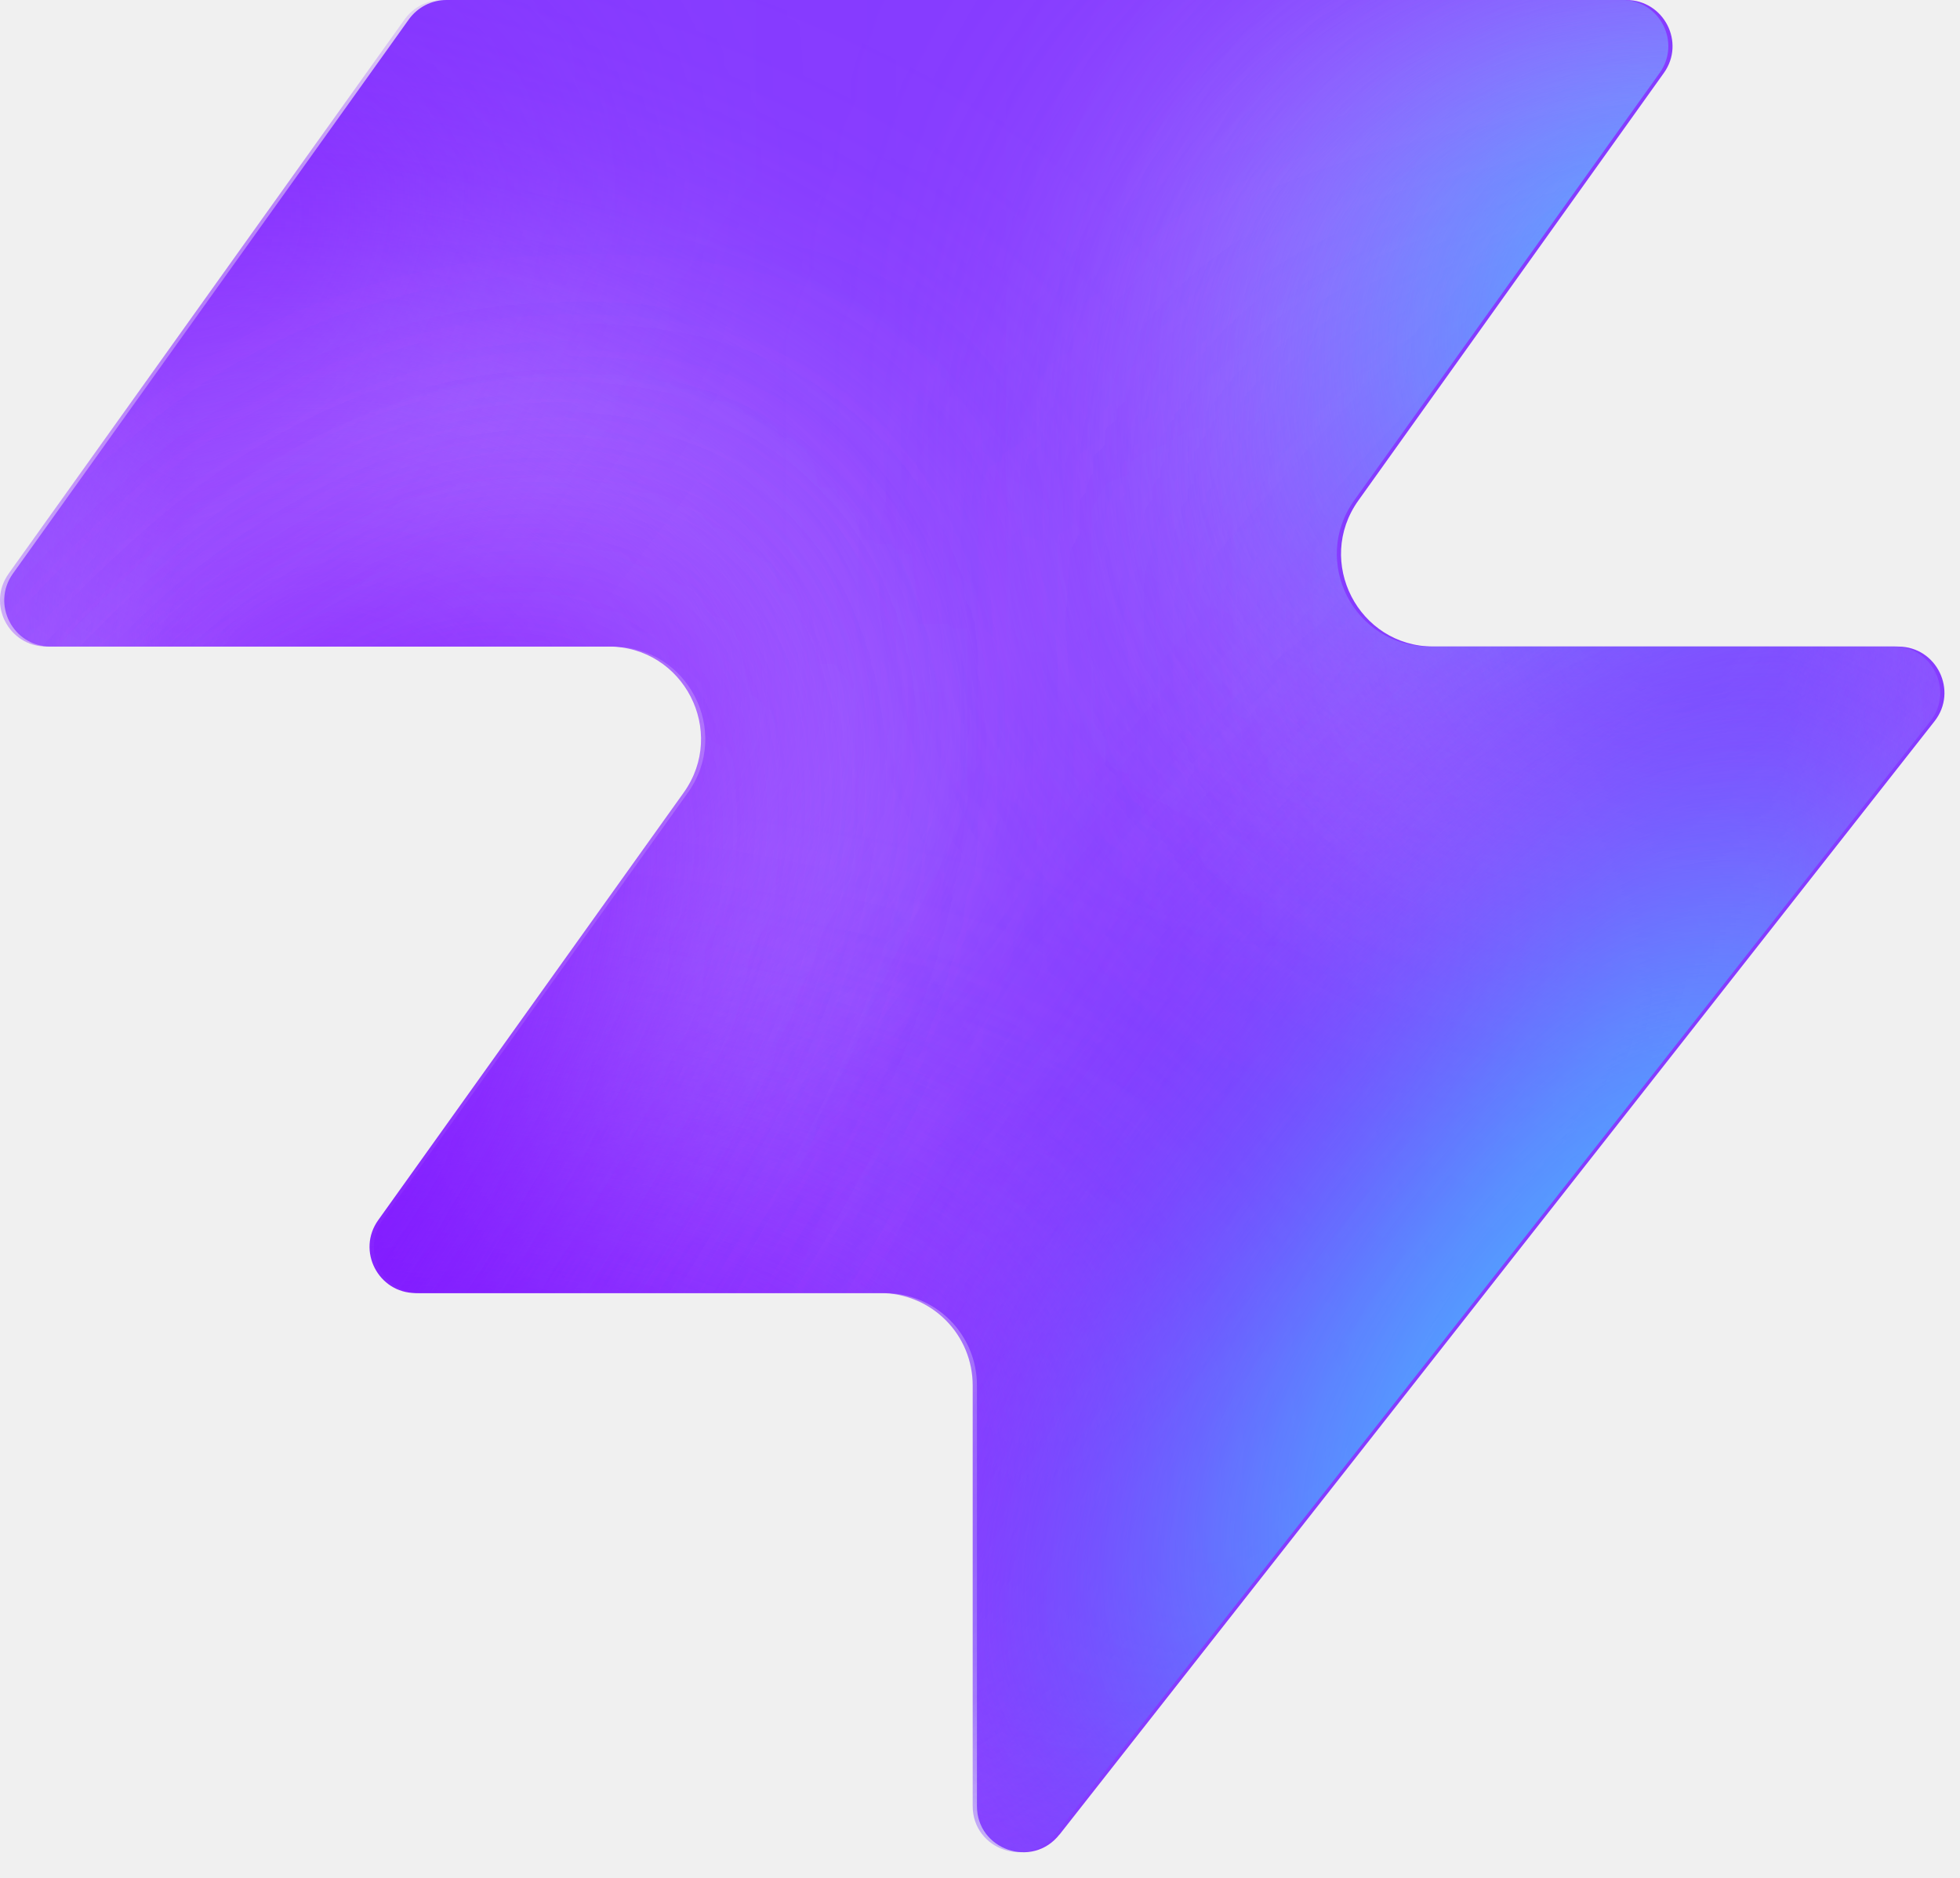
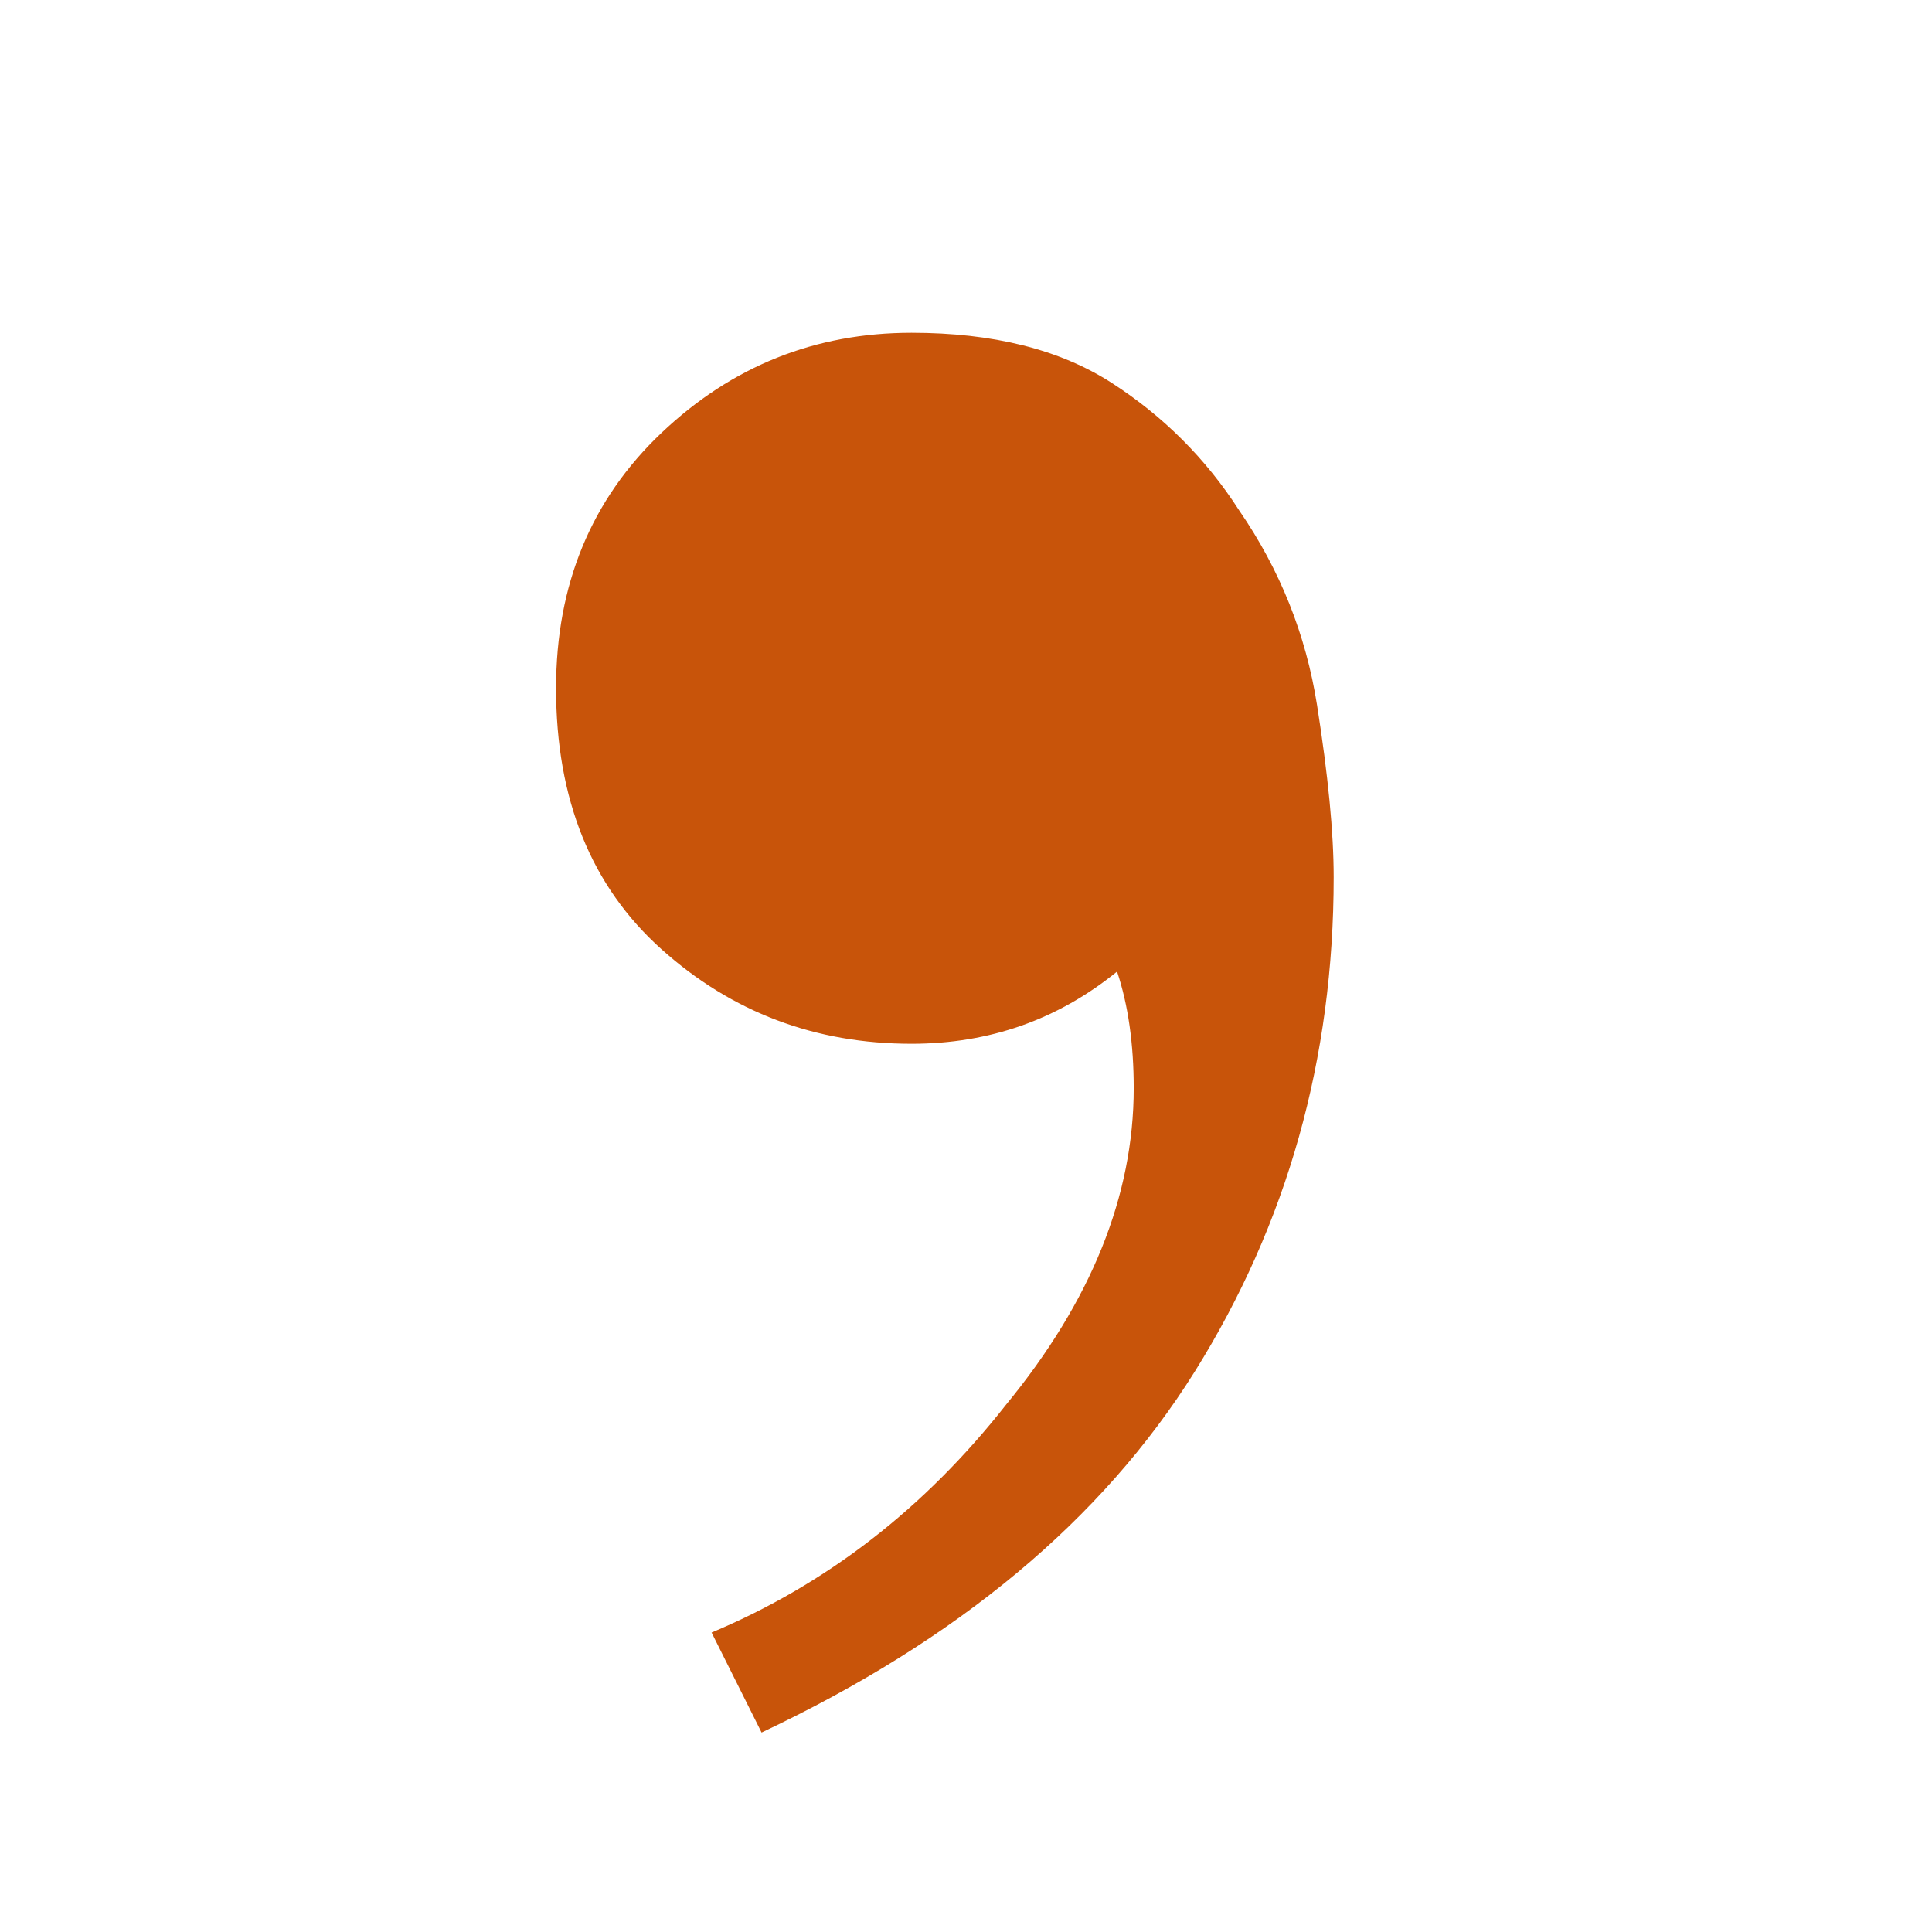
- <svg xmlns="http://www.w3.org/2000/svg" width="48" height="46" fill="none" viewBox="0 0 48 46">
-   <path fill="#863bff" d="M25.946 44.938c-.664.845-2.021.375-2.021-.698V33.937a2.26 2.26 0 0 0-2.262-2.262H10.287c-.92 0-1.456-1.04-.92-1.788l7.48-10.471c1.07-1.497 0-3.578-1.842-3.578H1.237c-.92 0-1.456-1.04-.92-1.788L10.013.474c.214-.297.556-.474.92-.474h28.894c.92 0 1.456 1.04.92 1.788l-7.48 10.471c-1.07 1.498 0 3.579 1.842 3.579h11.377c.943 0 1.473 1.088.89 1.83L25.947 44.94z" style="fill:#863bff;fill:color(display-p3 .525 .23 1);fill-opacity:1" />
-   <mask id="a" width="48" height="46" x="0" y="0" maskUnits="userSpaceOnUse" style="mask-type:alpha">
-     <path fill="#000" d="M25.842 44.938c-.664.844-2.021.375-2.021-.698V33.937a2.26 2.26 0 0 0-2.262-2.262H10.183c-.92 0-1.456-1.04-.92-1.788l7.48-10.471c1.07-1.498 0-3.579-1.842-3.579H1.133c-.92 0-1.456-1.04-.92-1.787L9.91.473c.214-.297.556-.474.92-.474h28.894c.92 0 1.456 1.04.92 1.788l-7.48 10.471c-1.07 1.498 0 3.578 1.842 3.578h11.377c.943 0 1.473 1.088.89 1.832L25.843 44.94z" style="fill:#000;fill-opacity:1" />
-   </mask>
-   <g mask="url(#a)">
-     <g filter="url(#b)">
-       <ellipse cx="5.508" cy="14.704" fill="#ede6ff" rx="5.508" ry="14.704" style="fill:#ede6ff;fill:color(display-p3 .927 .903 1);fill-opacity:1" transform="matrix(.00324 1 1 -.00324 -4.47 31.516)" />
-     </g>
-     <g filter="url(#c)">
-       <ellipse cx="10.399" cy="29.851" fill="#ede6ff" rx="10.399" ry="29.851" style="fill:#ede6ff;fill:color(display-p3 .927 .903 1);fill-opacity:1" transform="matrix(.00324 1 1 -.00324 -39.328 7.883)" />
-     </g>
-     <g filter="url(#d)">
-       <ellipse cx="5.508" cy="30.487" fill="#7e14ff" rx="5.508" ry="30.487" style="fill:#7e14ff;fill:color(display-p3 .492 .077 1);fill-opacity:1" transform="rotate(89.814 -25.913 -14.639)scale(1 -1)" />
-     </g>
-     <g filter="url(#e)">
-       <ellipse cx="5.508" cy="30.599" fill="#7e14ff" rx="5.508" ry="30.599" style="fill:#7e14ff;fill:color(display-p3 .492 .077 1);fill-opacity:1" transform="rotate(89.814 -32.644 -3.334)scale(1 -1)" />
-     </g>
-     <g filter="url(#f)">
-       <ellipse cx="5.508" cy="30.599" fill="#7e14ff" rx="5.508" ry="30.599" style="fill:#7e14ff;fill:color(display-p3 .492 .077 1);fill-opacity:1" transform="matrix(.00324 1 1 -.00324 -34.34 30.47)" />
-     </g>
-     <g filter="url(#g)">
-       <ellipse cx="14.072" cy="22.078" fill="#ede6ff" rx="14.072" ry="22.078" style="fill:#ede6ff;fill:color(display-p3 .927 .903 1);fill-opacity:1" transform="rotate(93.35 24.506 48.493)scale(-1 1)" />
-     </g>
-     <g filter="url(#h)">
-       <ellipse cx="3.47" cy="21.501" fill="#7e14ff" rx="3.47" ry="21.501" style="fill:#7e14ff;fill:color(display-p3 .492 .077 1);fill-opacity:1" transform="rotate(89.009 28.708 47.59)scale(-1 1)" />
-     </g>
-     <g filter="url(#i)">
-       <ellipse cx="3.47" cy="21.501" fill="#7e14ff" rx="3.47" ry="21.501" style="fill:#7e14ff;fill:color(display-p3 .492 .077 1);fill-opacity:1" transform="rotate(89.009 28.708 47.59)scale(-1 1)" />
-     </g>
-     <g filter="url(#j)">
-       <ellipse cx=".387" cy="8.972" fill="#7e14ff" rx="4.407" ry="29.108" style="fill:#7e14ff;fill:color(display-p3 .492 .077 1);fill-opacity:1" transform="rotate(39.51 .387 8.972)" />
-     </g>
-     <g filter="url(#k)">
-       <ellipse cx="47.523" cy="-6.092" fill="#7e14ff" rx="4.407" ry="29.108" style="fill:#7e14ff;fill:color(display-p3 .492 .077 1);fill-opacity:1" transform="rotate(37.892 47.523 -6.092)" />
-     </g>
-     <g filter="url(#l)">
-       <ellipse cx="41.412" cy="6.333" fill="#47bfff" rx="5.971" ry="9.665" style="fill:#47bfff;fill:color(display-p3 .28 .748 1);fill-opacity:1" transform="rotate(37.892 41.412 6.333)" />
-     </g>
-     <g filter="url(#m)">
-       <ellipse cx="-1.879" cy="38.332" fill="#7e14ff" rx="4.407" ry="29.108" style="fill:#7e14ff;fill:color(display-p3 .492 .077 1);fill-opacity:1" transform="rotate(37.892 -1.88 38.332)" />
-     </g>
-     <g filter="url(#n)">
-       <ellipse cx="-1.879" cy="38.332" fill="#7e14ff" rx="4.407" ry="29.108" style="fill:#7e14ff;fill:color(display-p3 .492 .077 1);fill-opacity:1" transform="rotate(37.892 -1.88 38.332)" />
-     </g>
-     <g filter="url(#o)">
-       <ellipse cx="35.651" cy="29.907" fill="#7e14ff" rx="4.407" ry="29.108" style="fill:#7e14ff;fill:color(display-p3 .492 .077 1);fill-opacity:1" transform="rotate(37.892 35.651 29.907)" />
-     </g>
-     <g filter="url(#p)">
-       <ellipse cx="38.418" cy="32.4" fill="#47bfff" rx="5.971" ry="15.297" style="fill:#47bfff;fill:color(display-p3 .28 .748 1);fill-opacity:1" transform="rotate(37.892 38.418 32.4)" />
-     </g>
+ <svg xmlns="http://www.w3.org/2000/svg" width="32" height="32" viewBox="0 0 32 32" fill="none">
+   <g clip-path="url(#clip0_22_10)">
+     <rect width="32" height="32" fill="white" />
+     <path d="M15.098 5.512C16.447 5.512 17.551 5.788 18.41 6.34C19.268 6.892 19.974 7.597 20.526 8.456C21.201 9.437 21.63 10.511 21.814 11.676C21.998 12.841 22.09 13.792 22.09 14.528C22.09 17.533 21.323 20.263 19.79 22.716C18.256 25.169 15.864 27.163 12.614 28.696L11.786 27.04C13.687 26.243 15.312 24.985 16.662 23.268C18.073 21.551 18.778 19.803 18.778 18.024C18.778 17.288 18.686 16.644 18.502 16.092C17.52 16.889 16.386 17.288 15.098 17.288C13.503 17.288 12.123 16.767 10.958 15.724C9.793 14.681 9.21 13.24 9.21 11.4C9.21 9.683 9.793 8.272 10.958 7.168C12.123 6.064 13.503 5.512 15.098 5.512Z" fill="#C8540A" />
  </g>
  <defs>
-     <filter id="b" width="60.045" height="41.654" x="-19.77" y="16.149" color-interpolation-filters="sRGB" filterUnits="userSpaceOnUse">
-       <feFlood flood-opacity="0" result="BackgroundImageFix" />
-       <feBlend in="SourceGraphic" in2="BackgroundImageFix" result="shape" />
-       <feGaussianBlur result="effect1_foregroundBlur_2002_17158" stdDeviation="7.659" />
-     </filter>
-     <filter id="c" width="90.34" height="51.437" x="-54.613" y="-7.533" color-interpolation-filters="sRGB" filterUnits="userSpaceOnUse">
-       <feFlood flood-opacity="0" result="BackgroundImageFix" />
-       <feBlend in="SourceGraphic" in2="BackgroundImageFix" result="shape" />
-       <feGaussianBlur result="effect1_foregroundBlur_2002_17158" stdDeviation="7.659" />
-     </filter>
-     <filter id="d" width="79.355" height="29.4" x="-49.64" y="2.03" color-interpolation-filters="sRGB" filterUnits="userSpaceOnUse">
-       <feFlood flood-opacity="0" result="BackgroundImageFix" />
-       <feBlend in="SourceGraphic" in2="BackgroundImageFix" result="shape" />
-       <feGaussianBlur result="effect1_foregroundBlur_2002_17158" stdDeviation="4.596" />
-     </filter>
-     <filter id="e" width="79.579" height="29.4" x="-45.045" y="20.029" color-interpolation-filters="sRGB" filterUnits="userSpaceOnUse">
-       <feFlood flood-opacity="0" result="BackgroundImageFix" />
-       <feBlend in="SourceGraphic" in2="BackgroundImageFix" result="shape" />
-       <feGaussianBlur result="effect1_foregroundBlur_2002_17158" stdDeviation="4.596" />
-     </filter>
-     <filter id="f" width="79.579" height="29.4" x="-43.513" y="21.178" color-interpolation-filters="sRGB" filterUnits="userSpaceOnUse">
-       <feFlood flood-opacity="0" result="BackgroundImageFix" />
-       <feBlend in="SourceGraphic" in2="BackgroundImageFix" result="shape" />
-       <feGaussianBlur result="effect1_foregroundBlur_2002_17158" stdDeviation="4.596" />
-     </filter>
-     <filter id="g" width="74.749" height="58.852" x="15.756" y="-17.901" color-interpolation-filters="sRGB" filterUnits="userSpaceOnUse">
-       <feFlood flood-opacity="0" result="BackgroundImageFix" />
-       <feBlend in="SourceGraphic" in2="BackgroundImageFix" result="shape" />
-       <feGaussianBlur result="effect1_foregroundBlur_2002_17158" stdDeviation="7.659" />
-     </filter>
-     <filter id="h" width="61.377" height="25.362" x="23.548" y="2.284" color-interpolation-filters="sRGB" filterUnits="userSpaceOnUse">
-       <feFlood flood-opacity="0" result="BackgroundImageFix" />
-       <feBlend in="SourceGraphic" in2="BackgroundImageFix" result="shape" />
-       <feGaussianBlur result="effect1_foregroundBlur_2002_17158" stdDeviation="4.596" />
-     </filter>
-     <filter id="i" width="61.377" height="25.362" x="23.548" y="2.284" color-interpolation-filters="sRGB" filterUnits="userSpaceOnUse">
-       <feFlood flood-opacity="0" result="BackgroundImageFix" />
-       <feBlend in="SourceGraphic" in2="BackgroundImageFix" result="shape" />
-       <feGaussianBlur result="effect1_foregroundBlur_2002_17158" stdDeviation="4.596" />
-     </filter>
-     <filter id="j" width="56.045" height="63.649" x="-27.636" y="-22.853" color-interpolation-filters="sRGB" filterUnits="userSpaceOnUse">
-       <feFlood flood-opacity="0" result="BackgroundImageFix" />
-       <feBlend in="SourceGraphic" in2="BackgroundImageFix" result="shape" />
-       <feGaussianBlur result="effect1_foregroundBlur_2002_17158" stdDeviation="4.596" />
-     </filter>
-     <filter id="k" width="54.814" height="64.646" x="20.116" y="-38.415" color-interpolation-filters="sRGB" filterUnits="userSpaceOnUse">
-       <feFlood flood-opacity="0" result="BackgroundImageFix" />
-       <feBlend in="SourceGraphic" in2="BackgroundImageFix" result="shape" />
-       <feGaussianBlur result="effect1_foregroundBlur_2002_17158" stdDeviation="4.596" />
-     </filter>
-     <filter id="l" width="33.541" height="35.313" x="24.641" y="-11.323" color-interpolation-filters="sRGB" filterUnits="userSpaceOnUse">
-       <feFlood flood-opacity="0" result="BackgroundImageFix" />
-       <feBlend in="SourceGraphic" in2="BackgroundImageFix" result="shape" />
-       <feGaussianBlur result="effect1_foregroundBlur_2002_17158" stdDeviation="4.596" />
-     </filter>
-     <filter id="m" width="54.814" height="64.646" x="-29.286" y="6.009" color-interpolation-filters="sRGB" filterUnits="userSpaceOnUse">
-       <feFlood flood-opacity="0" result="BackgroundImageFix" />
-       <feBlend in="SourceGraphic" in2="BackgroundImageFix" result="shape" />
-       <feGaussianBlur result="effect1_foregroundBlur_2002_17158" stdDeviation="4.596" />
-     </filter>
-     <filter id="n" width="54.814" height="64.646" x="-29.286" y="6.009" color-interpolation-filters="sRGB" filterUnits="userSpaceOnUse">
-       <feFlood flood-opacity="0" result="BackgroundImageFix" />
-       <feBlend in="SourceGraphic" in2="BackgroundImageFix" result="shape" />
-       <feGaussianBlur result="effect1_foregroundBlur_2002_17158" stdDeviation="4.596" />
-     </filter>
-     <filter id="o" width="54.814" height="64.646" x="8.244" y="-2.416" color-interpolation-filters="sRGB" filterUnits="userSpaceOnUse">
-       <feFlood flood-opacity="0" result="BackgroundImageFix" />
-       <feBlend in="SourceGraphic" in2="BackgroundImageFix" result="shape" />
-       <feGaussianBlur result="effect1_foregroundBlur_2002_17158" stdDeviation="4.596" />
-     </filter>
-     <filter id="p" width="39.409" height="43.623" x="18.713" y="10.588" color-interpolation-filters="sRGB" filterUnits="userSpaceOnUse">
-       <feFlood flood-opacity="0" result="BackgroundImageFix" />
-       <feBlend in="SourceGraphic" in2="BackgroundImageFix" result="shape" />
-       <feGaussianBlur result="effect1_foregroundBlur_2002_17158" stdDeviation="4.596" />
-     </filter>
+     <clipPath id="clip0_22_10">
+       <rect width="32" height="32" fill="white" />
+     </clipPath>
  </defs>
</svg>
